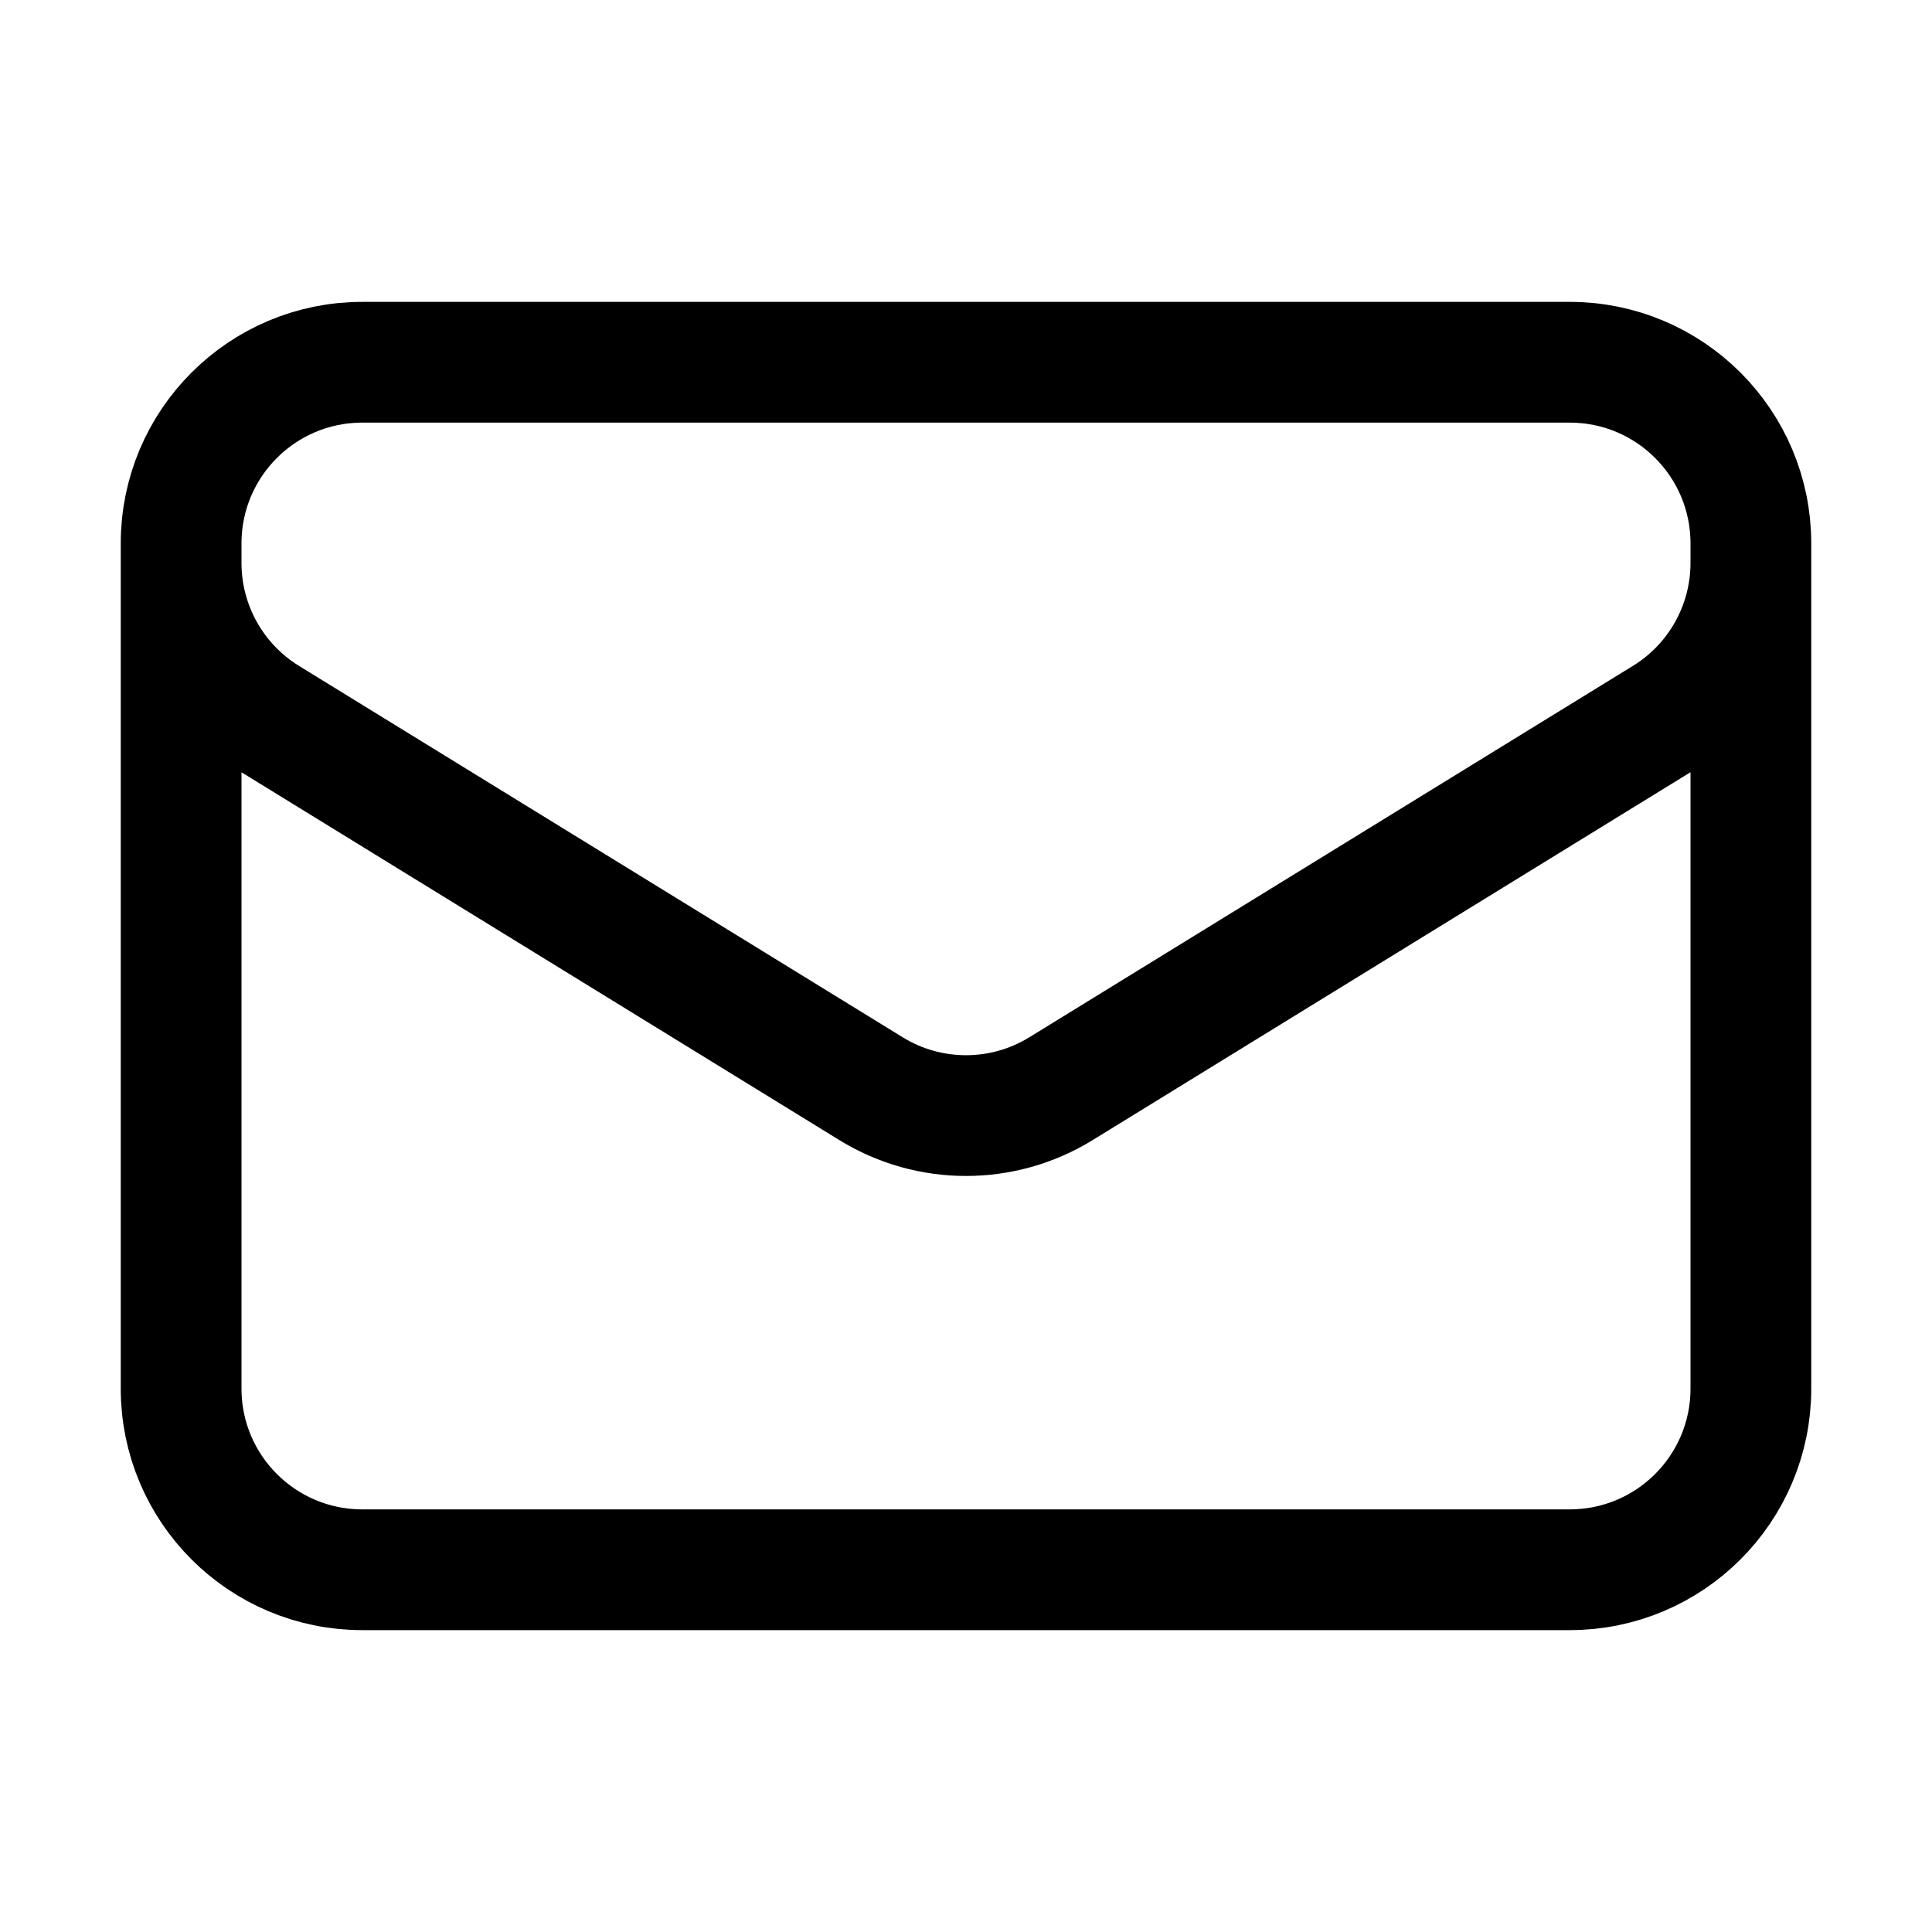
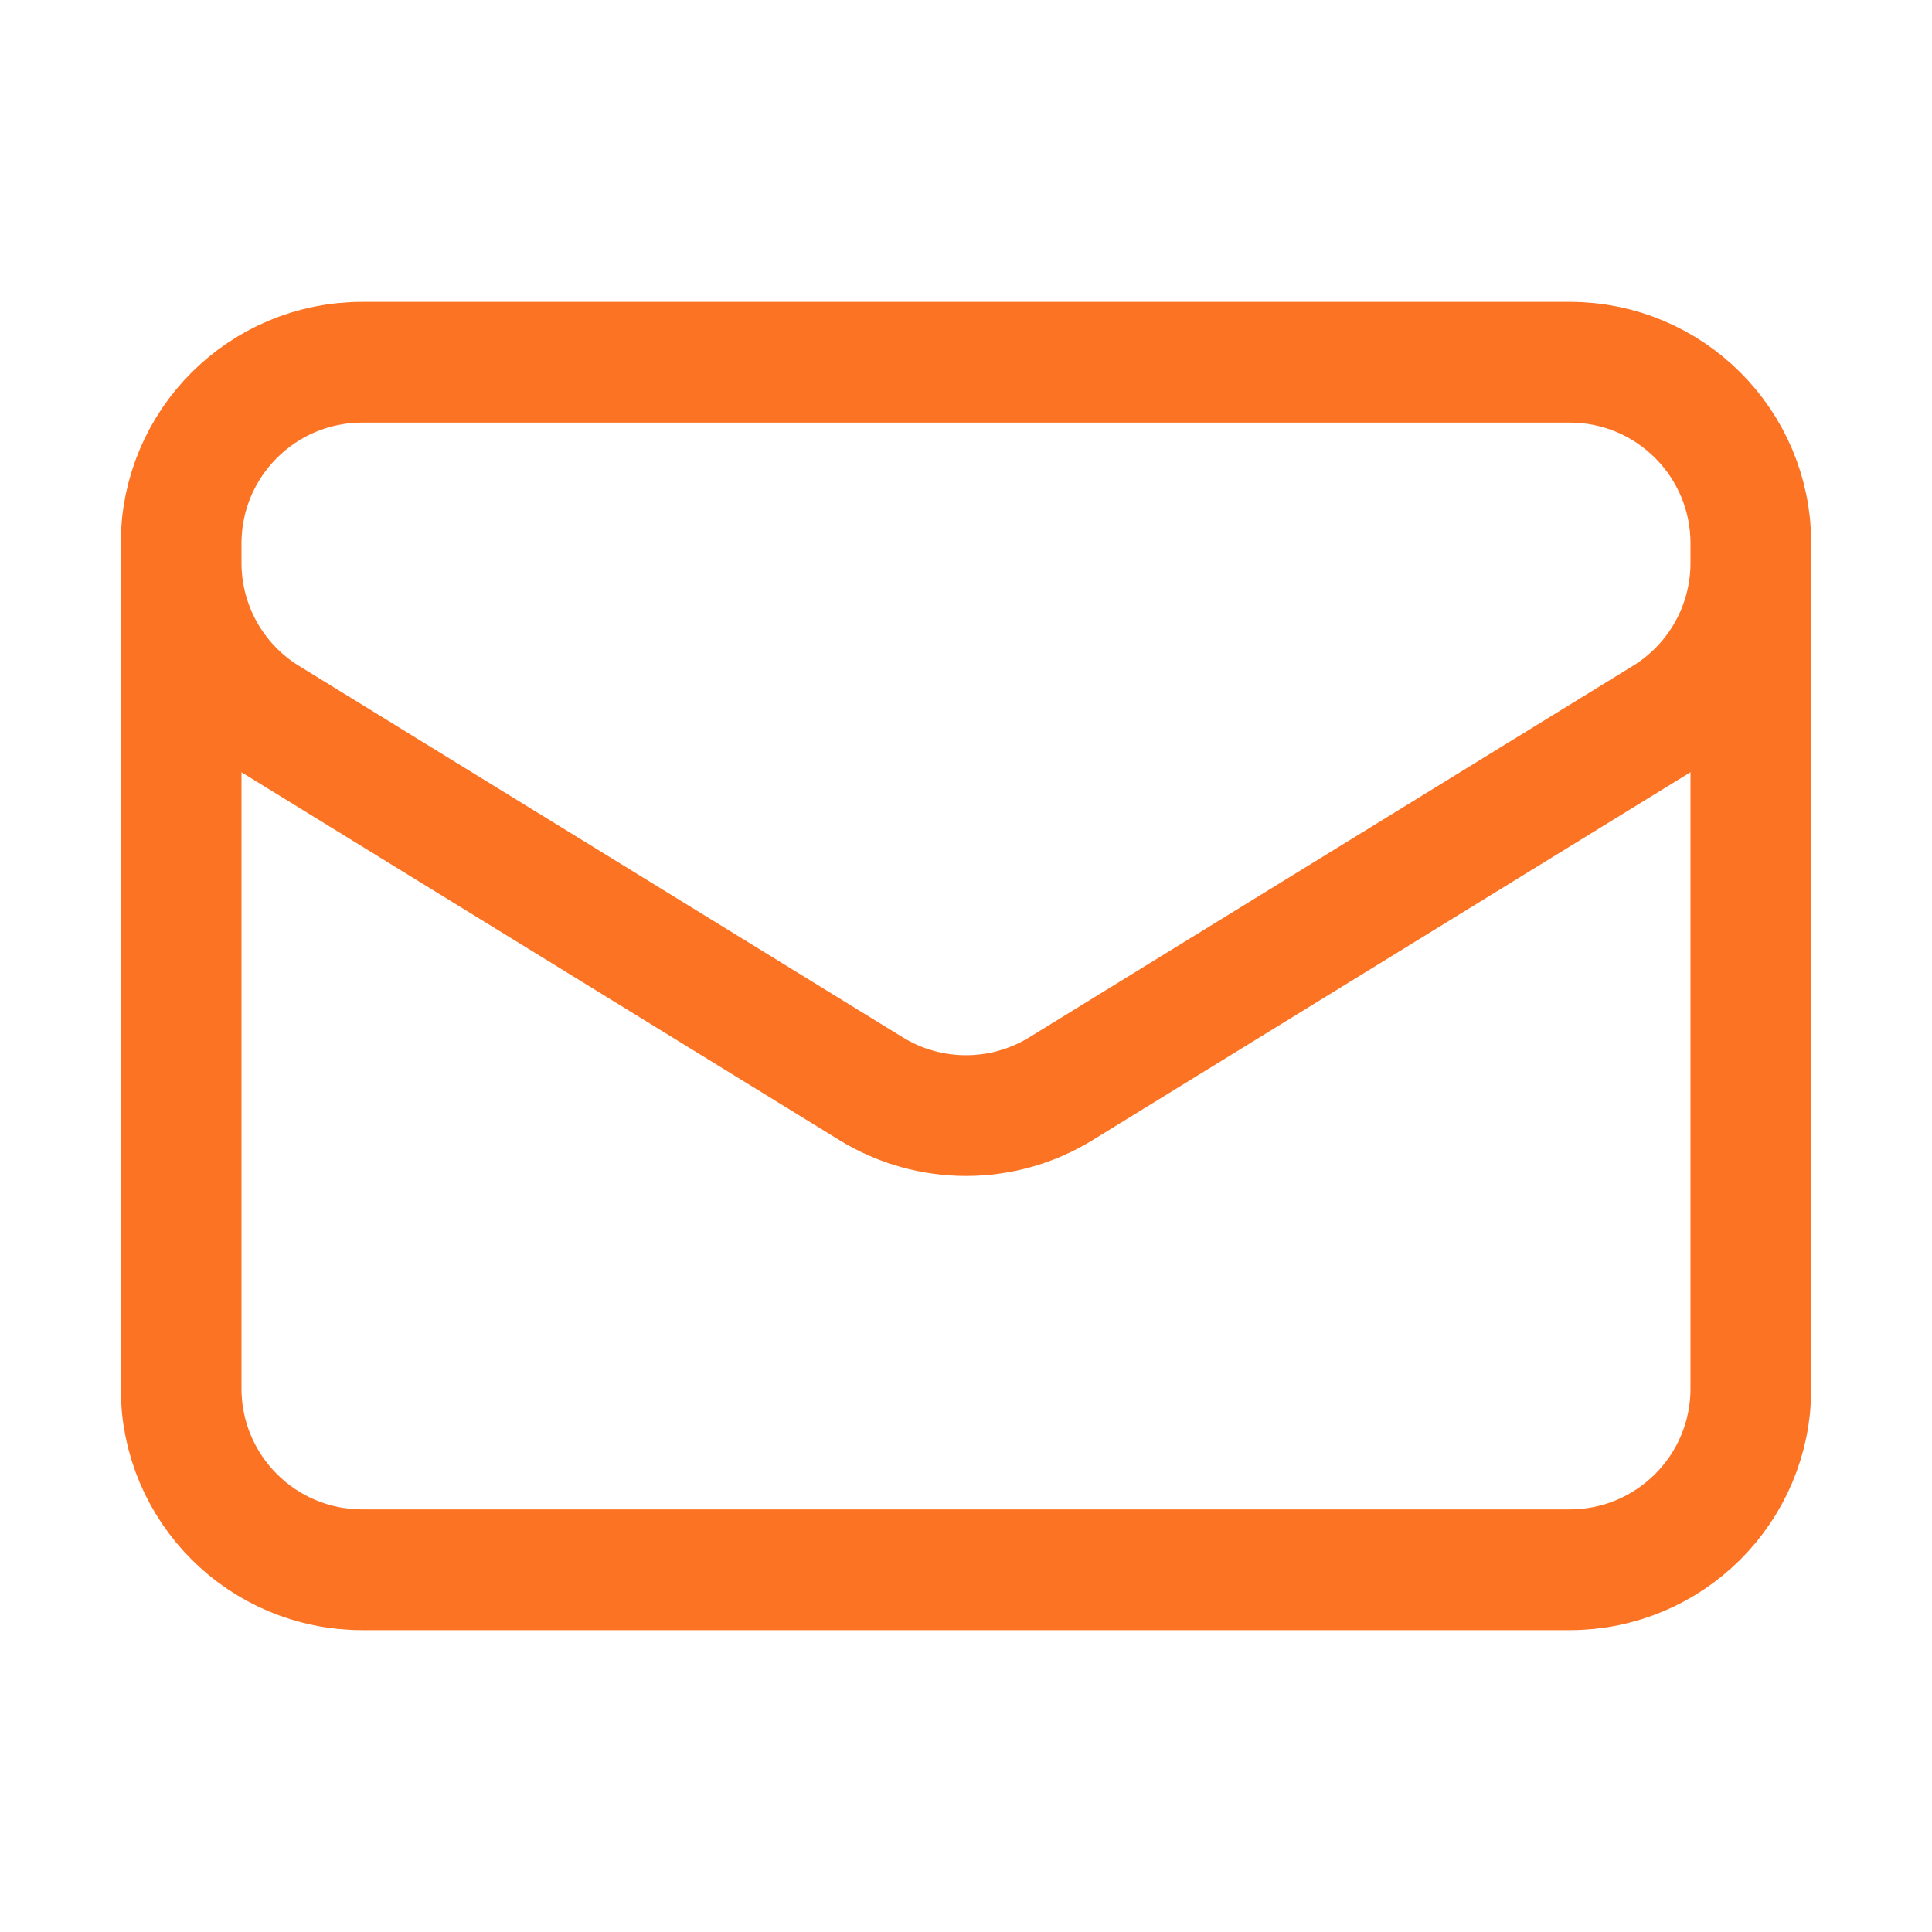
- <svg xmlns="http://www.w3.org/2000/svg" fill="none" viewBox="0 0 24 24" stroke-width="1.5" stroke="currentColor" class="w-6 h-6">
+ <svg xmlns="http://www.w3.org/2000/svg" fill="none" viewBox="0 0 24 24" stroke-width="1.5" stroke="#fd7324" class="w-6 h-6">
  <path stroke-linecap="round" stroke-linejoin="round" d="M21.75 6.75v10.5a2.25 2.25 0 01-2.25 2.25h-15a2.25 2.25 0 01-2.25-2.25V6.75m19.5 0A2.25 2.25 0 0019.5 4.5h-15a2.25 2.25 0 00-2.25 2.25m19.5 0v.243a2.25 2.25 0 01-1.07 1.916l-7.5 4.615a2.25 2.25 0 01-2.36 0L3.32 8.91a2.25 2.25 0 01-1.07-1.916V6.75" />
</svg>
